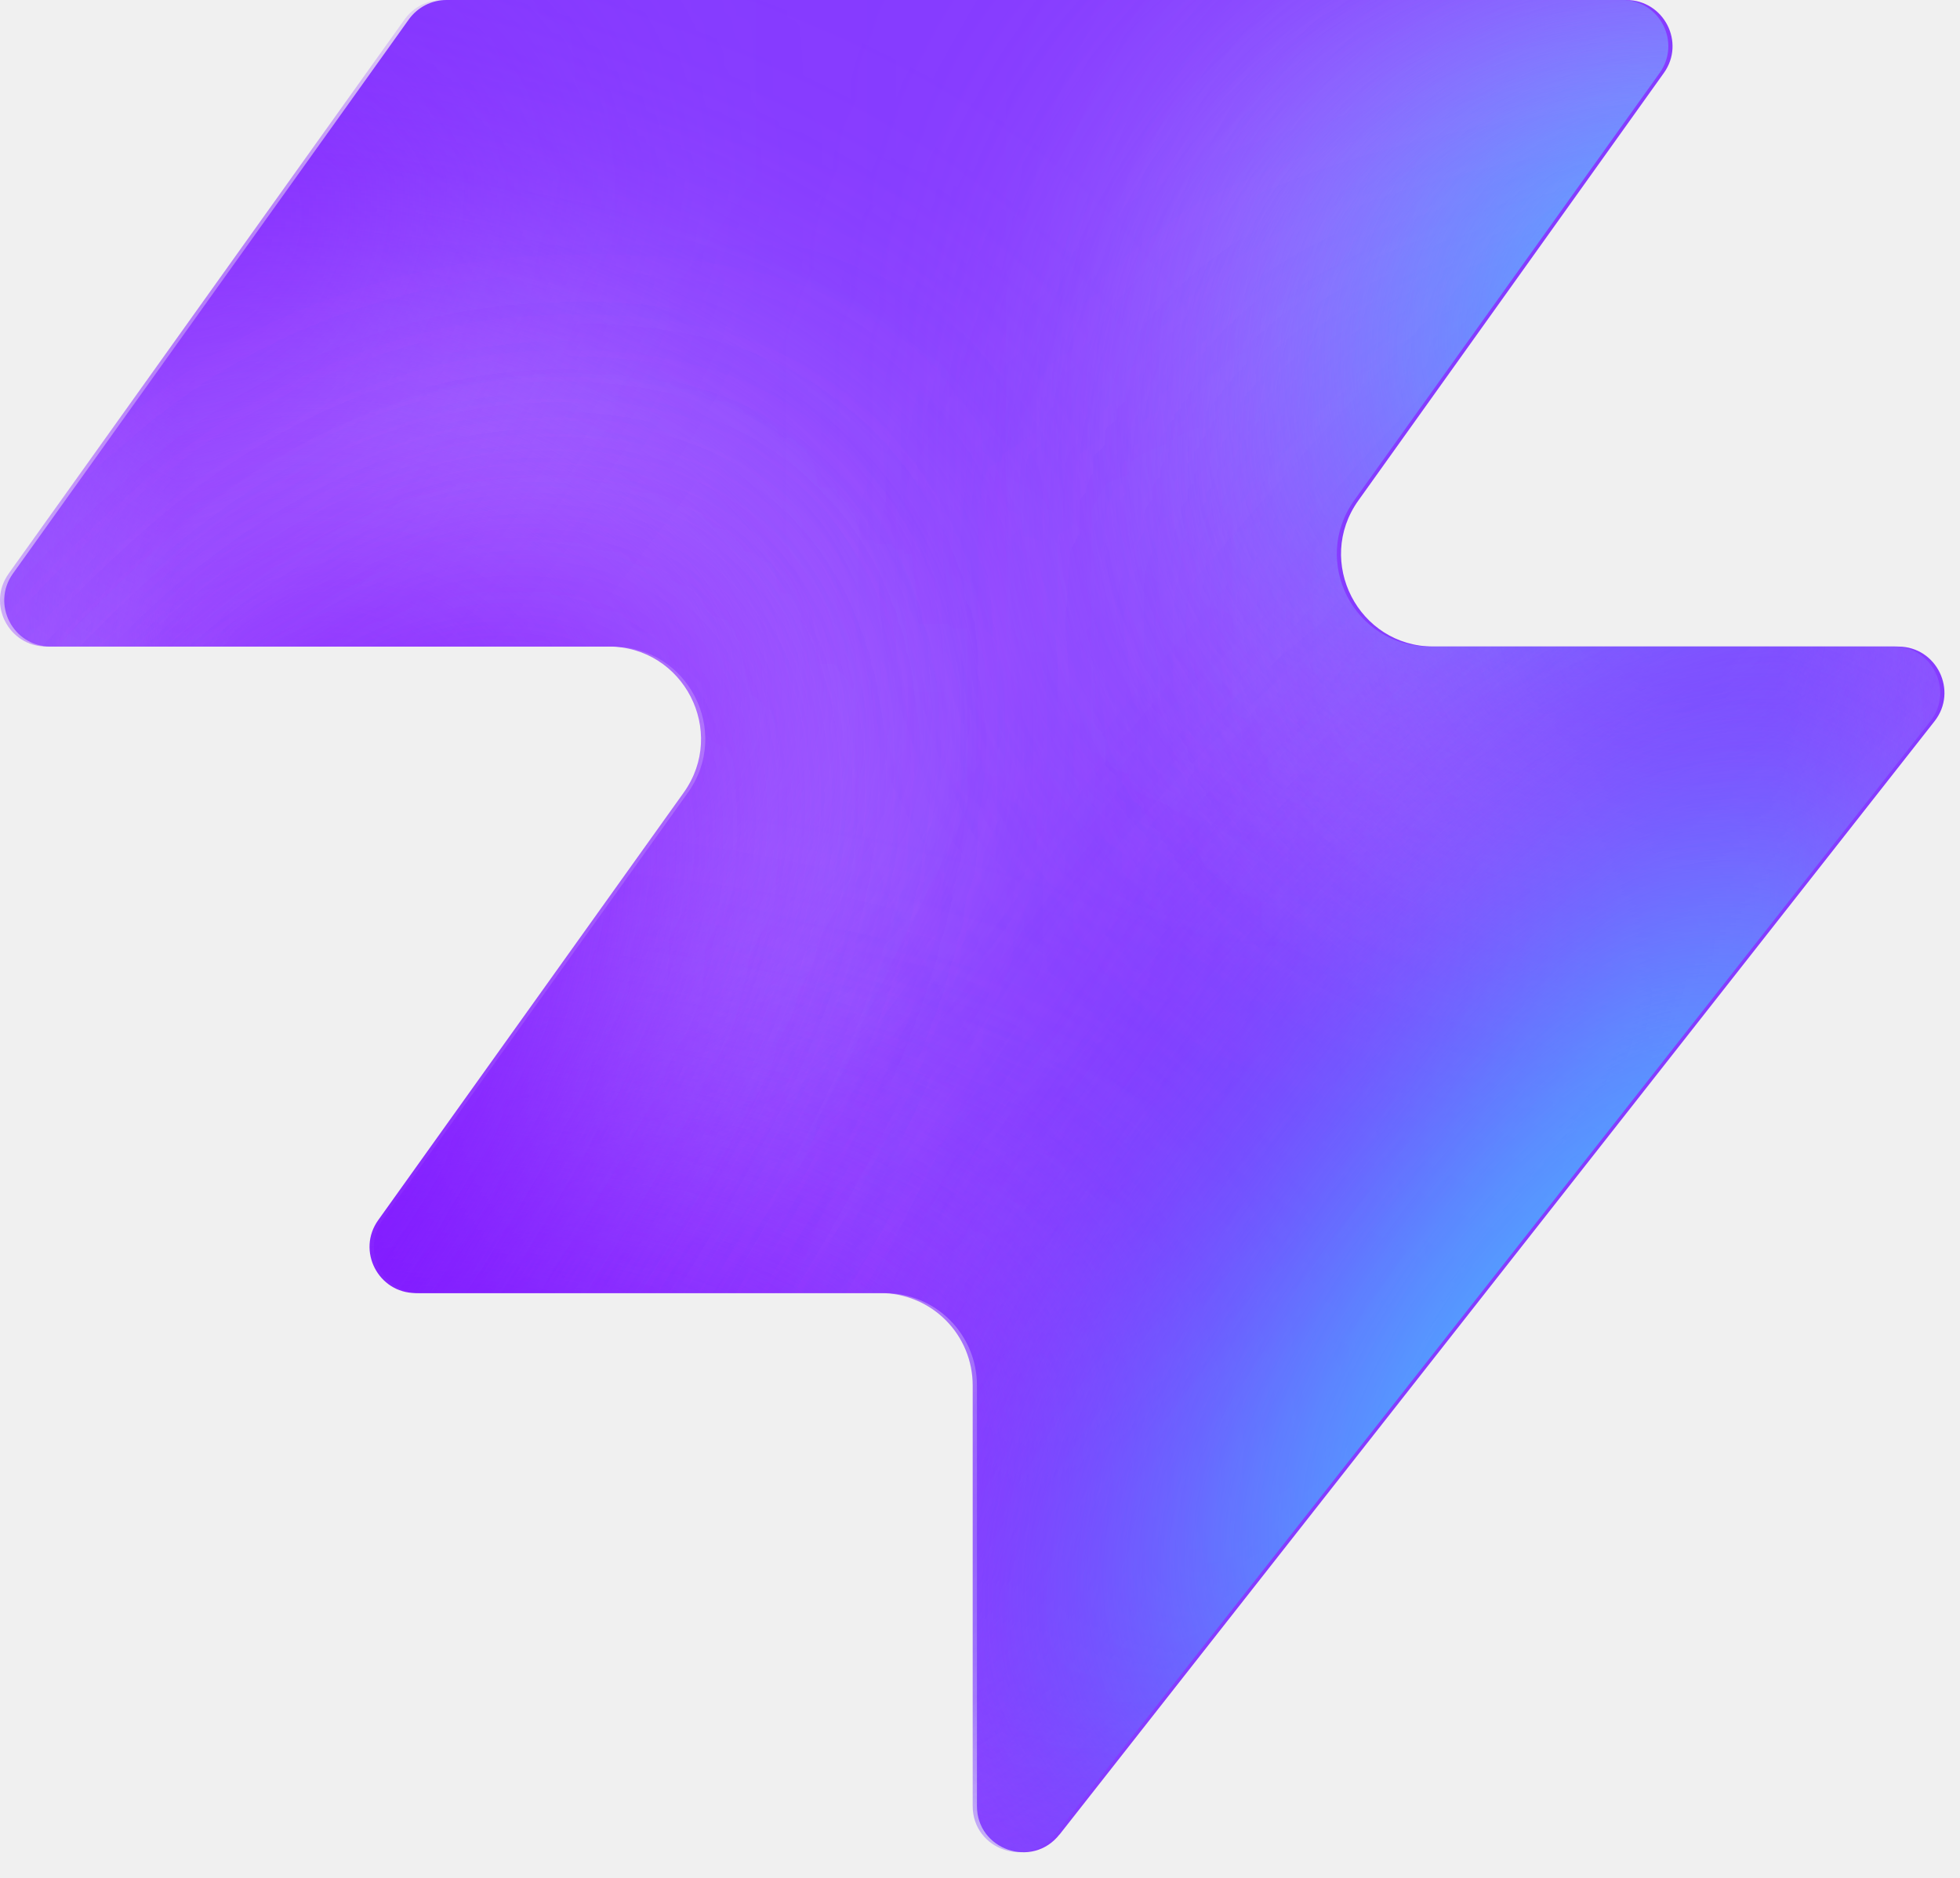
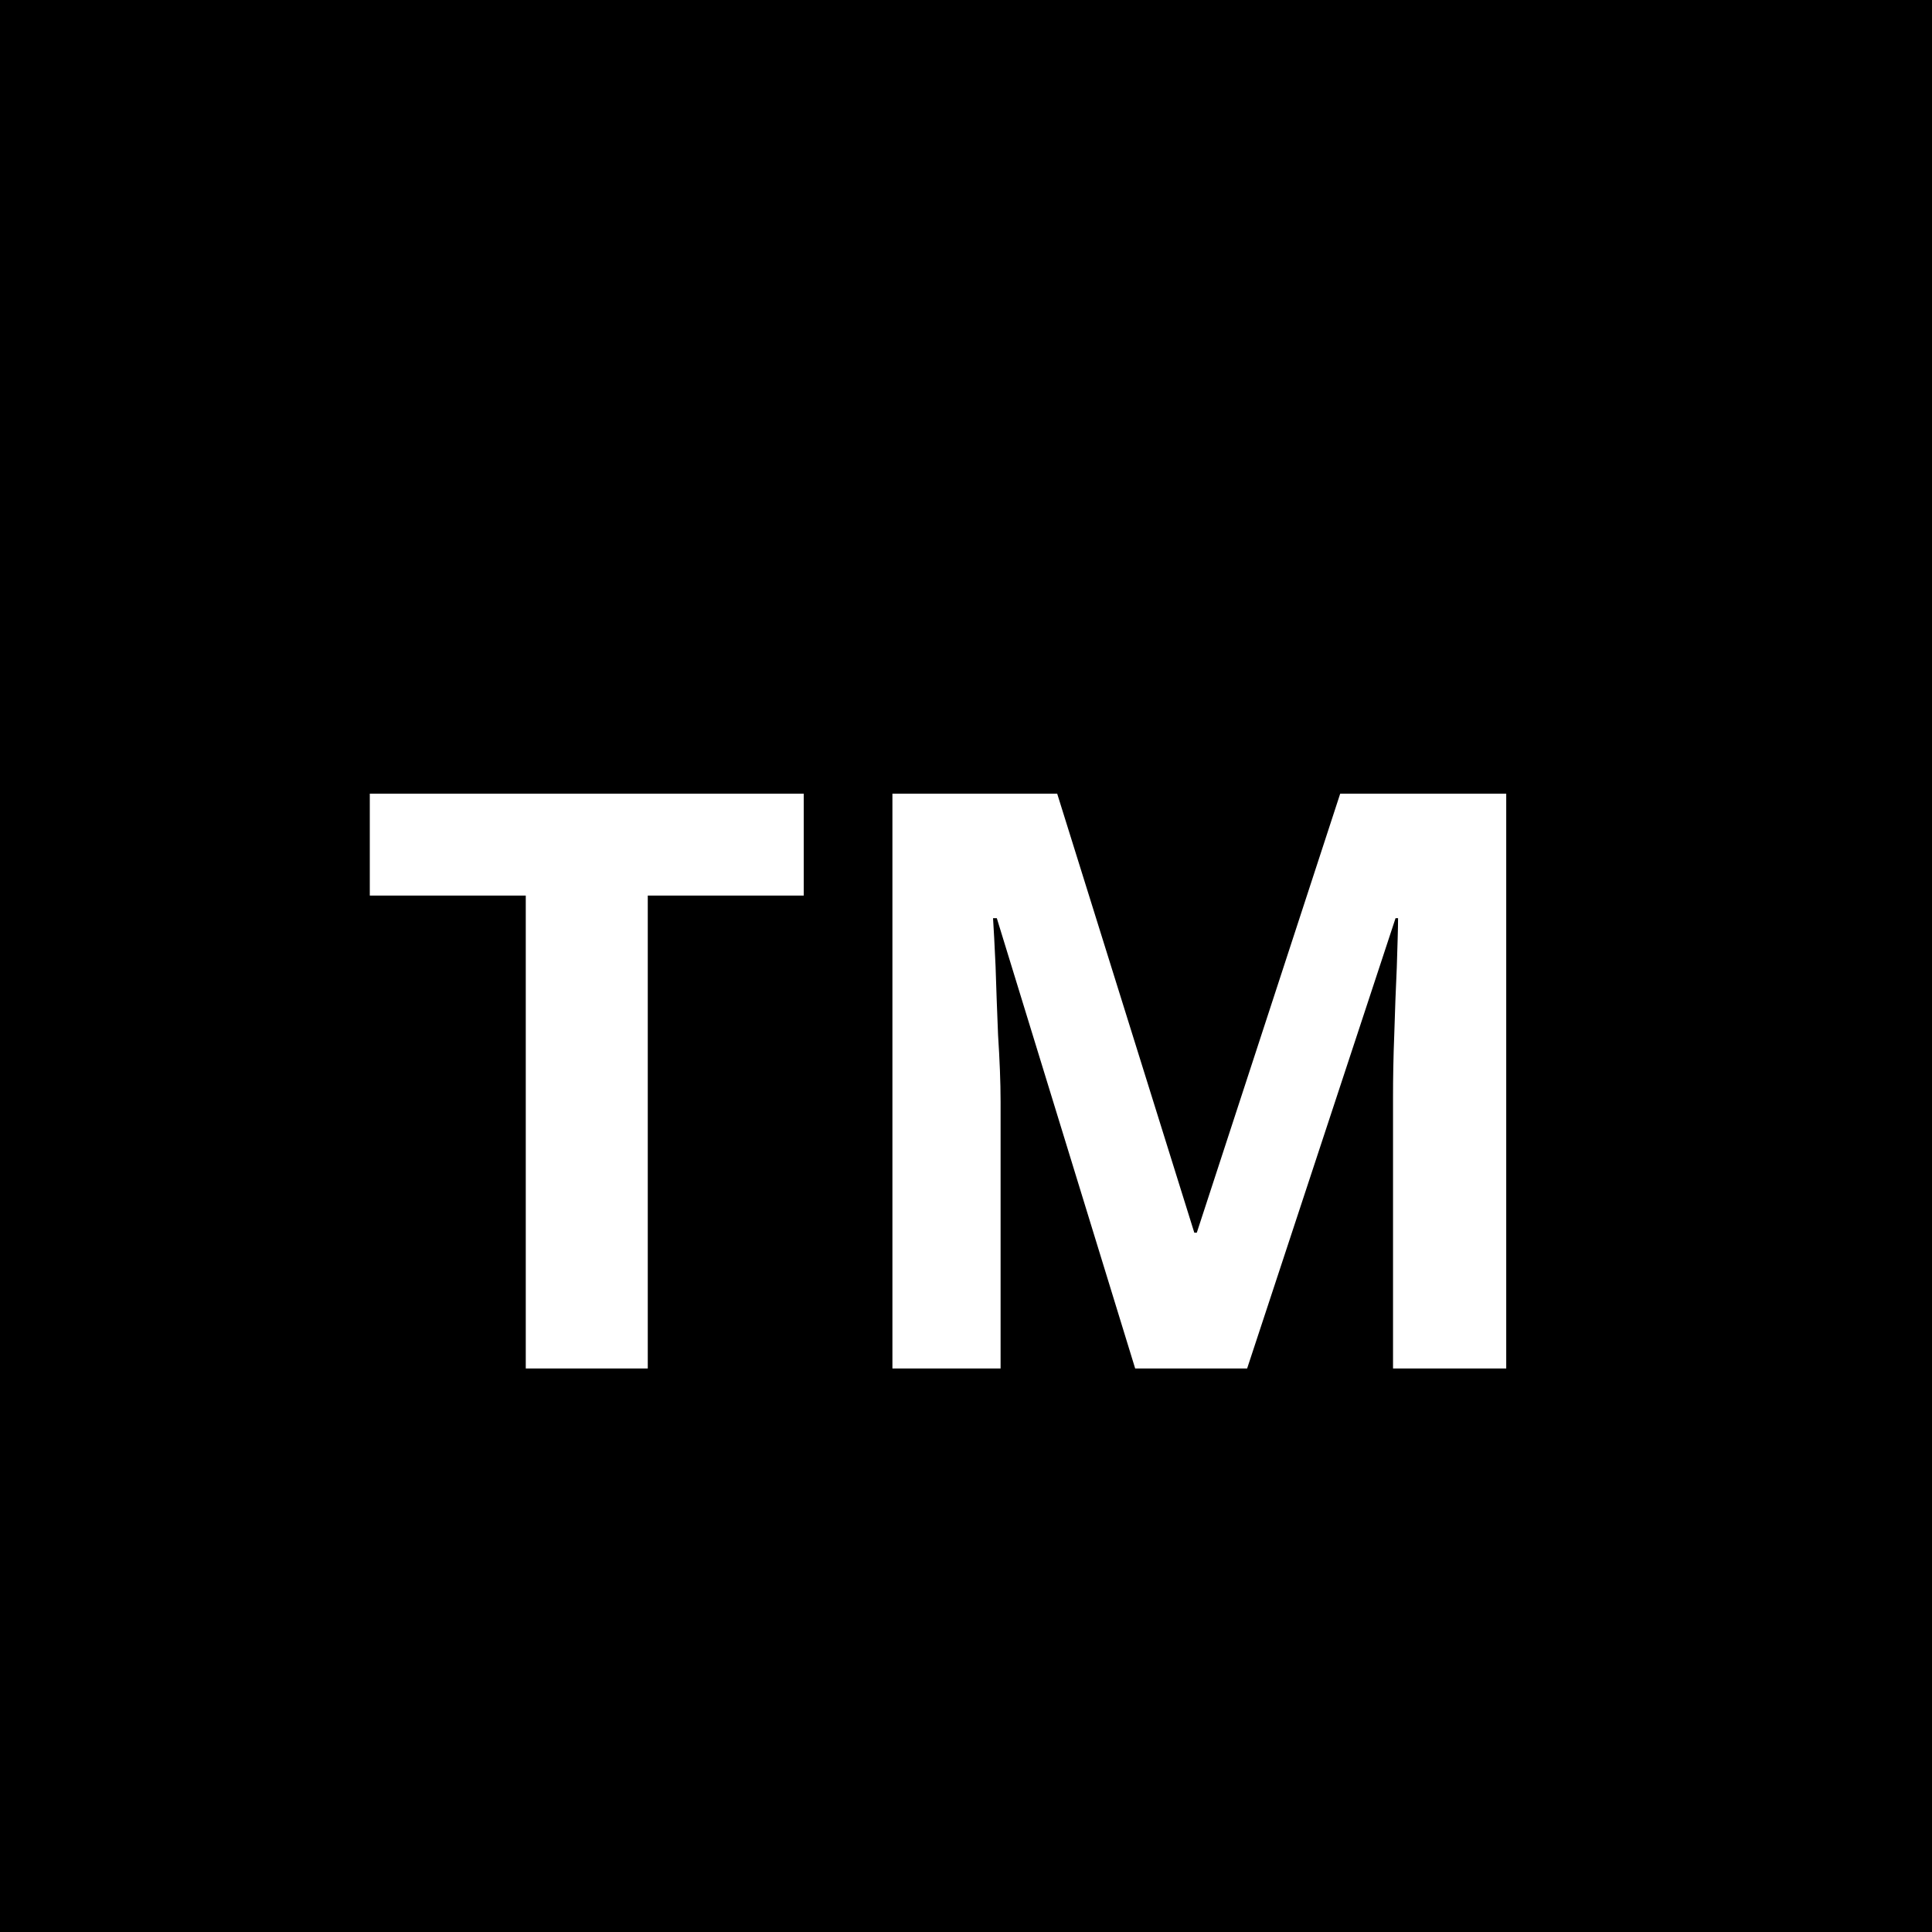
- <svg xmlns="http://www.w3.org/2000/svg" width="48" height="46" fill="none" viewBox="0 0 48 46">
-   <path fill="#863bff" d="M25.946 44.938c-.664.845-2.021.375-2.021-.698V33.937a2.26 2.26 0 0 0-2.262-2.262H10.287c-.92 0-1.456-1.04-.92-1.788l7.48-10.471c1.07-1.497 0-3.578-1.842-3.578H1.237c-.92 0-1.456-1.04-.92-1.788L10.013.474c.214-.297.556-.474.92-.474h28.894c.92 0 1.456 1.04.92 1.788l-7.48 10.471c-1.07 1.498 0 3.579 1.842 3.579h11.377c.943 0 1.473 1.088.89 1.83L25.947 44.94z" style="fill:#863bff;fill:color(display-p3 .525 .23 1);fill-opacity:1" />
-   <mask id="a" width="48" height="46" x="0" y="0" maskUnits="userSpaceOnUse" style="mask-type:alpha">
-     <path fill="#000" d="M25.842 44.938c-.664.844-2.021.375-2.021-.698V33.937a2.26 2.26 0 0 0-2.262-2.262H10.183c-.92 0-1.456-1.04-.92-1.788l7.48-10.471c1.07-1.498 0-3.579-1.842-3.579H1.133c-.92 0-1.456-1.04-.92-1.787L9.91.473c.214-.297.556-.474.92-.474h28.894c.92 0 1.456 1.04.92 1.788l-7.48 10.471c-1.07 1.498 0 3.578 1.842 3.578h11.377c.943 0 1.473 1.088.89 1.832L25.843 44.94z" style="fill:#000;fill-opacity:1" />
-   </mask>
-   <g mask="url(#a)">
-     <g filter="url(#b)">
-       <ellipse cx="5.508" cy="14.704" fill="#ede6ff" rx="5.508" ry="14.704" style="fill:#ede6ff;fill:color(display-p3 .927 .903 1);fill-opacity:1" transform="matrix(.00324 1 1 -.00324 -4.47 31.516)" />
-     </g>
-     <g filter="url(#c)">
-       <ellipse cx="10.399" cy="29.851" fill="#ede6ff" rx="10.399" ry="29.851" style="fill:#ede6ff;fill:color(display-p3 .927 .903 1);fill-opacity:1" transform="matrix(.00324 1 1 -.00324 -39.328 7.883)" />
-     </g>
-     <g filter="url(#d)">
-       <ellipse cx="5.508" cy="30.487" fill="#7e14ff" rx="5.508" ry="30.487" style="fill:#7e14ff;fill:color(display-p3 .492 .077 1);fill-opacity:1" transform="rotate(89.814 -25.913 -14.639)scale(1 -1)" />
-     </g>
-     <g filter="url(#e)">
-       <ellipse cx="5.508" cy="30.599" fill="#7e14ff" rx="5.508" ry="30.599" style="fill:#7e14ff;fill:color(display-p3 .492 .077 1);fill-opacity:1" transform="rotate(89.814 -32.644 -3.334)scale(1 -1)" />
-     </g>
-     <g filter="url(#f)">
-       <ellipse cx="5.508" cy="30.599" fill="#7e14ff" rx="5.508" ry="30.599" style="fill:#7e14ff;fill:color(display-p3 .492 .077 1);fill-opacity:1" transform="matrix(.00324 1 1 -.00324 -34.34 30.47)" />
-     </g>
-     <g filter="url(#g)">
-       <ellipse cx="14.072" cy="22.078" fill="#ede6ff" rx="14.072" ry="22.078" style="fill:#ede6ff;fill:color(display-p3 .927 .903 1);fill-opacity:1" transform="rotate(93.35 24.506 48.493)scale(-1 1)" />
-     </g>
-     <g filter="url(#h)">
-       <ellipse cx="3.47" cy="21.501" fill="#7e14ff" rx="3.47" ry="21.501" style="fill:#7e14ff;fill:color(display-p3 .492 .077 1);fill-opacity:1" transform="rotate(89.009 28.708 47.59)scale(-1 1)" />
-     </g>
-     <g filter="url(#i)">
-       <ellipse cx="3.47" cy="21.501" fill="#7e14ff" rx="3.47" ry="21.501" style="fill:#7e14ff;fill:color(display-p3 .492 .077 1);fill-opacity:1" transform="rotate(89.009 28.708 47.59)scale(-1 1)" />
-     </g>
-     <g filter="url(#j)">
-       <ellipse cx=".387" cy="8.972" fill="#7e14ff" rx="4.407" ry="29.108" style="fill:#7e14ff;fill:color(display-p3 .492 .077 1);fill-opacity:1" transform="rotate(39.51 .387 8.972)" />
-     </g>
-     <g filter="url(#k)">
-       <ellipse cx="47.523" cy="-6.092" fill="#7e14ff" rx="4.407" ry="29.108" style="fill:#7e14ff;fill:color(display-p3 .492 .077 1);fill-opacity:1" transform="rotate(37.892 47.523 -6.092)" />
-     </g>
-     <g filter="url(#l)">
-       <ellipse cx="41.412" cy="6.333" fill="#47bfff" rx="5.971" ry="9.665" style="fill:#47bfff;fill:color(display-p3 .28 .748 1);fill-opacity:1" transform="rotate(37.892 41.412 6.333)" />
-     </g>
-     <g filter="url(#m)">
-       <ellipse cx="-1.879" cy="38.332" fill="#7e14ff" rx="4.407" ry="29.108" style="fill:#7e14ff;fill:color(display-p3 .492 .077 1);fill-opacity:1" transform="rotate(37.892 -1.88 38.332)" />
-     </g>
-     <g filter="url(#n)">
-       <ellipse cx="-1.879" cy="38.332" fill="#7e14ff" rx="4.407" ry="29.108" style="fill:#7e14ff;fill:color(display-p3 .492 .077 1);fill-opacity:1" transform="rotate(37.892 -1.88 38.332)" />
-     </g>
-     <g filter="url(#o)">
-       <ellipse cx="35.651" cy="29.907" fill="#7e14ff" rx="4.407" ry="29.108" style="fill:#7e14ff;fill:color(display-p3 .492 .077 1);fill-opacity:1" transform="rotate(37.892 35.651 29.907)" />
-     </g>
-     <g filter="url(#p)">
-       <ellipse cx="38.418" cy="32.4" fill="#47bfff" rx="5.971" ry="15.297" style="fill:#47bfff;fill:color(display-p3 .28 .748 1);fill-opacity:1" transform="rotate(37.892 38.418 32.4)" />
-     </g>
-   </g>
-   <defs>
-     <filter id="b" width="60.045" height="41.654" x="-19.77" y="16.149" color-interpolation-filters="sRGB" filterUnits="userSpaceOnUse">
-       <feFlood flood-opacity="0" result="BackgroundImageFix" />
-       <feBlend in="SourceGraphic" in2="BackgroundImageFix" result="shape" />
-       <feGaussianBlur result="effect1_foregroundBlur_2002_17158" stdDeviation="7.659" />
-     </filter>
-     <filter id="c" width="90.34" height="51.437" x="-54.613" y="-7.533" color-interpolation-filters="sRGB" filterUnits="userSpaceOnUse">
-       <feFlood flood-opacity="0" result="BackgroundImageFix" />
-       <feBlend in="SourceGraphic" in2="BackgroundImageFix" result="shape" />
-       <feGaussianBlur result="effect1_foregroundBlur_2002_17158" stdDeviation="7.659" />
-     </filter>
-     <filter id="d" width="79.355" height="29.4" x="-49.64" y="2.03" color-interpolation-filters="sRGB" filterUnits="userSpaceOnUse">
-       <feFlood flood-opacity="0" result="BackgroundImageFix" />
-       <feBlend in="SourceGraphic" in2="BackgroundImageFix" result="shape" />
-       <feGaussianBlur result="effect1_foregroundBlur_2002_17158" stdDeviation="4.596" />
-     </filter>
-     <filter id="e" width="79.579" height="29.4" x="-45.045" y="20.029" color-interpolation-filters="sRGB" filterUnits="userSpaceOnUse">
-       <feFlood flood-opacity="0" result="BackgroundImageFix" />
-       <feBlend in="SourceGraphic" in2="BackgroundImageFix" result="shape" />
-       <feGaussianBlur result="effect1_foregroundBlur_2002_17158" stdDeviation="4.596" />
-     </filter>
-     <filter id="f" width="79.579" height="29.4" x="-43.513" y="21.178" color-interpolation-filters="sRGB" filterUnits="userSpaceOnUse">
-       <feFlood flood-opacity="0" result="BackgroundImageFix" />
-       <feBlend in="SourceGraphic" in2="BackgroundImageFix" result="shape" />
-       <feGaussianBlur result="effect1_foregroundBlur_2002_17158" stdDeviation="4.596" />
-     </filter>
-     <filter id="g" width="74.749" height="58.852" x="15.756" y="-17.901" color-interpolation-filters="sRGB" filterUnits="userSpaceOnUse">
-       <feFlood flood-opacity="0" result="BackgroundImageFix" />
-       <feBlend in="SourceGraphic" in2="BackgroundImageFix" result="shape" />
-       <feGaussianBlur result="effect1_foregroundBlur_2002_17158" stdDeviation="7.659" />
-     </filter>
-     <filter id="h" width="61.377" height="25.362" x="23.548" y="2.284" color-interpolation-filters="sRGB" filterUnits="userSpaceOnUse">
-       <feFlood flood-opacity="0" result="BackgroundImageFix" />
-       <feBlend in="SourceGraphic" in2="BackgroundImageFix" result="shape" />
-       <feGaussianBlur result="effect1_foregroundBlur_2002_17158" stdDeviation="4.596" />
-     </filter>
-     <filter id="i" width="61.377" height="25.362" x="23.548" y="2.284" color-interpolation-filters="sRGB" filterUnits="userSpaceOnUse">
-       <feFlood flood-opacity="0" result="BackgroundImageFix" />
-       <feBlend in="SourceGraphic" in2="BackgroundImageFix" result="shape" />
-       <feGaussianBlur result="effect1_foregroundBlur_2002_17158" stdDeviation="4.596" />
-     </filter>
-     <filter id="j" width="56.045" height="63.649" x="-27.636" y="-22.853" color-interpolation-filters="sRGB" filterUnits="userSpaceOnUse">
-       <feFlood flood-opacity="0" result="BackgroundImageFix" />
-       <feBlend in="SourceGraphic" in2="BackgroundImageFix" result="shape" />
-       <feGaussianBlur result="effect1_foregroundBlur_2002_17158" stdDeviation="4.596" />
-     </filter>
-     <filter id="k" width="54.814" height="64.646" x="20.116" y="-38.415" color-interpolation-filters="sRGB" filterUnits="userSpaceOnUse">
-       <feFlood flood-opacity="0" result="BackgroundImageFix" />
-       <feBlend in="SourceGraphic" in2="BackgroundImageFix" result="shape" />
-       <feGaussianBlur result="effect1_foregroundBlur_2002_17158" stdDeviation="4.596" />
-     </filter>
-     <filter id="l" width="33.541" height="35.313" x="24.641" y="-11.323" color-interpolation-filters="sRGB" filterUnits="userSpaceOnUse">
-       <feFlood flood-opacity="0" result="BackgroundImageFix" />
-       <feBlend in="SourceGraphic" in2="BackgroundImageFix" result="shape" />
-       <feGaussianBlur result="effect1_foregroundBlur_2002_17158" stdDeviation="4.596" />
-     </filter>
-     <filter id="m" width="54.814" height="64.646" x="-29.286" y="6.009" color-interpolation-filters="sRGB" filterUnits="userSpaceOnUse">
-       <feFlood flood-opacity="0" result="BackgroundImageFix" />
-       <feBlend in="SourceGraphic" in2="BackgroundImageFix" result="shape" />
-       <feGaussianBlur result="effect1_foregroundBlur_2002_17158" stdDeviation="4.596" />
-     </filter>
-     <filter id="n" width="54.814" height="64.646" x="-29.286" y="6.009" color-interpolation-filters="sRGB" filterUnits="userSpaceOnUse">
-       <feFlood flood-opacity="0" result="BackgroundImageFix" />
-       <feBlend in="SourceGraphic" in2="BackgroundImageFix" result="shape" />
-       <feGaussianBlur result="effect1_foregroundBlur_2002_17158" stdDeviation="4.596" />
-     </filter>
-     <filter id="o" width="54.814" height="64.646" x="8.244" y="-2.416" color-interpolation-filters="sRGB" filterUnits="userSpaceOnUse">
-       <feFlood flood-opacity="0" result="BackgroundImageFix" />
-       <feBlend in="SourceGraphic" in2="BackgroundImageFix" result="shape" />
-       <feGaussianBlur result="effect1_foregroundBlur_2002_17158" stdDeviation="4.596" />
-     </filter>
-     <filter id="p" width="39.409" height="43.623" x="18.713" y="10.588" color-interpolation-filters="sRGB" filterUnits="userSpaceOnUse">
-       <feFlood flood-opacity="0" result="BackgroundImageFix" />
-       <feBlend in="SourceGraphic" in2="BackgroundImageFix" result="shape" />
-       <feGaussianBlur result="effect1_foregroundBlur_2002_17158" stdDeviation="4.596" />
-     </filter>
-   </defs>
+ <svg xmlns="http://www.w3.org/2000/svg" viewBox="0 0 24 24">
+   <rect width="24" height="24" fill="#000" />
+   <text x="12" y="17" text-anchor="middle" font-family="system-ui, sans-serif" font-weight="700" font-size="10" fill="#fff">TM</text>
</svg>
